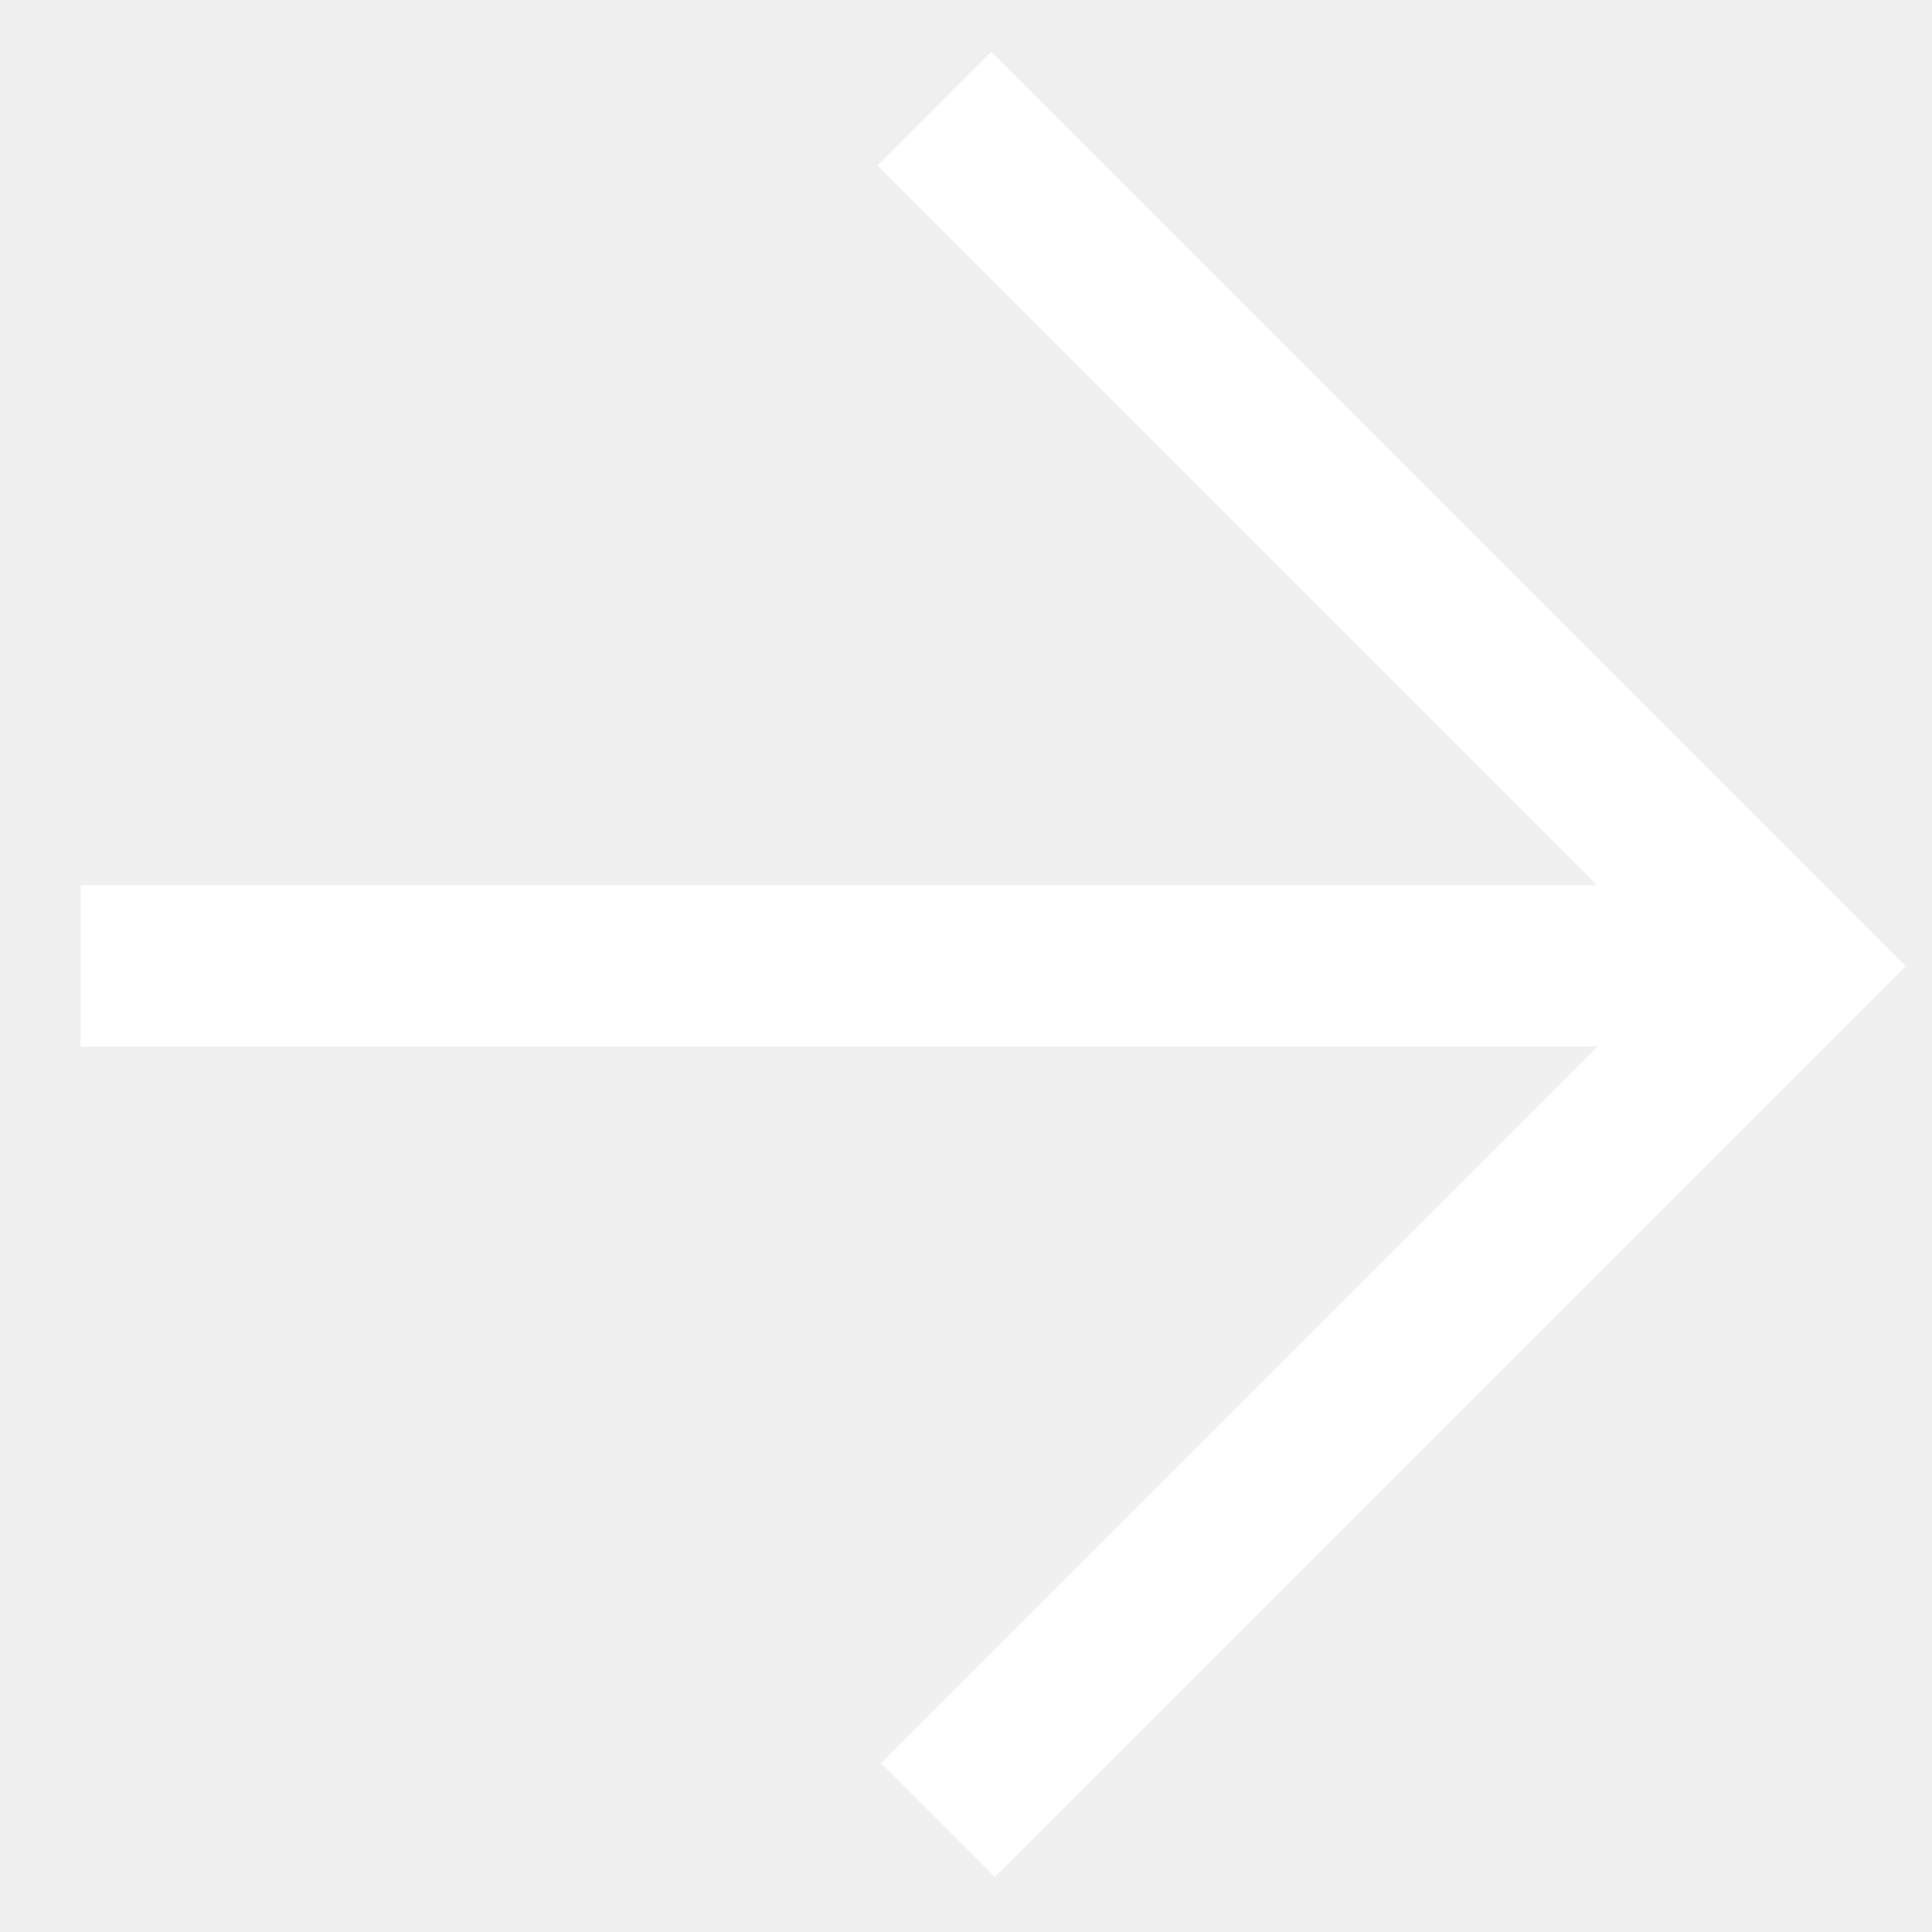
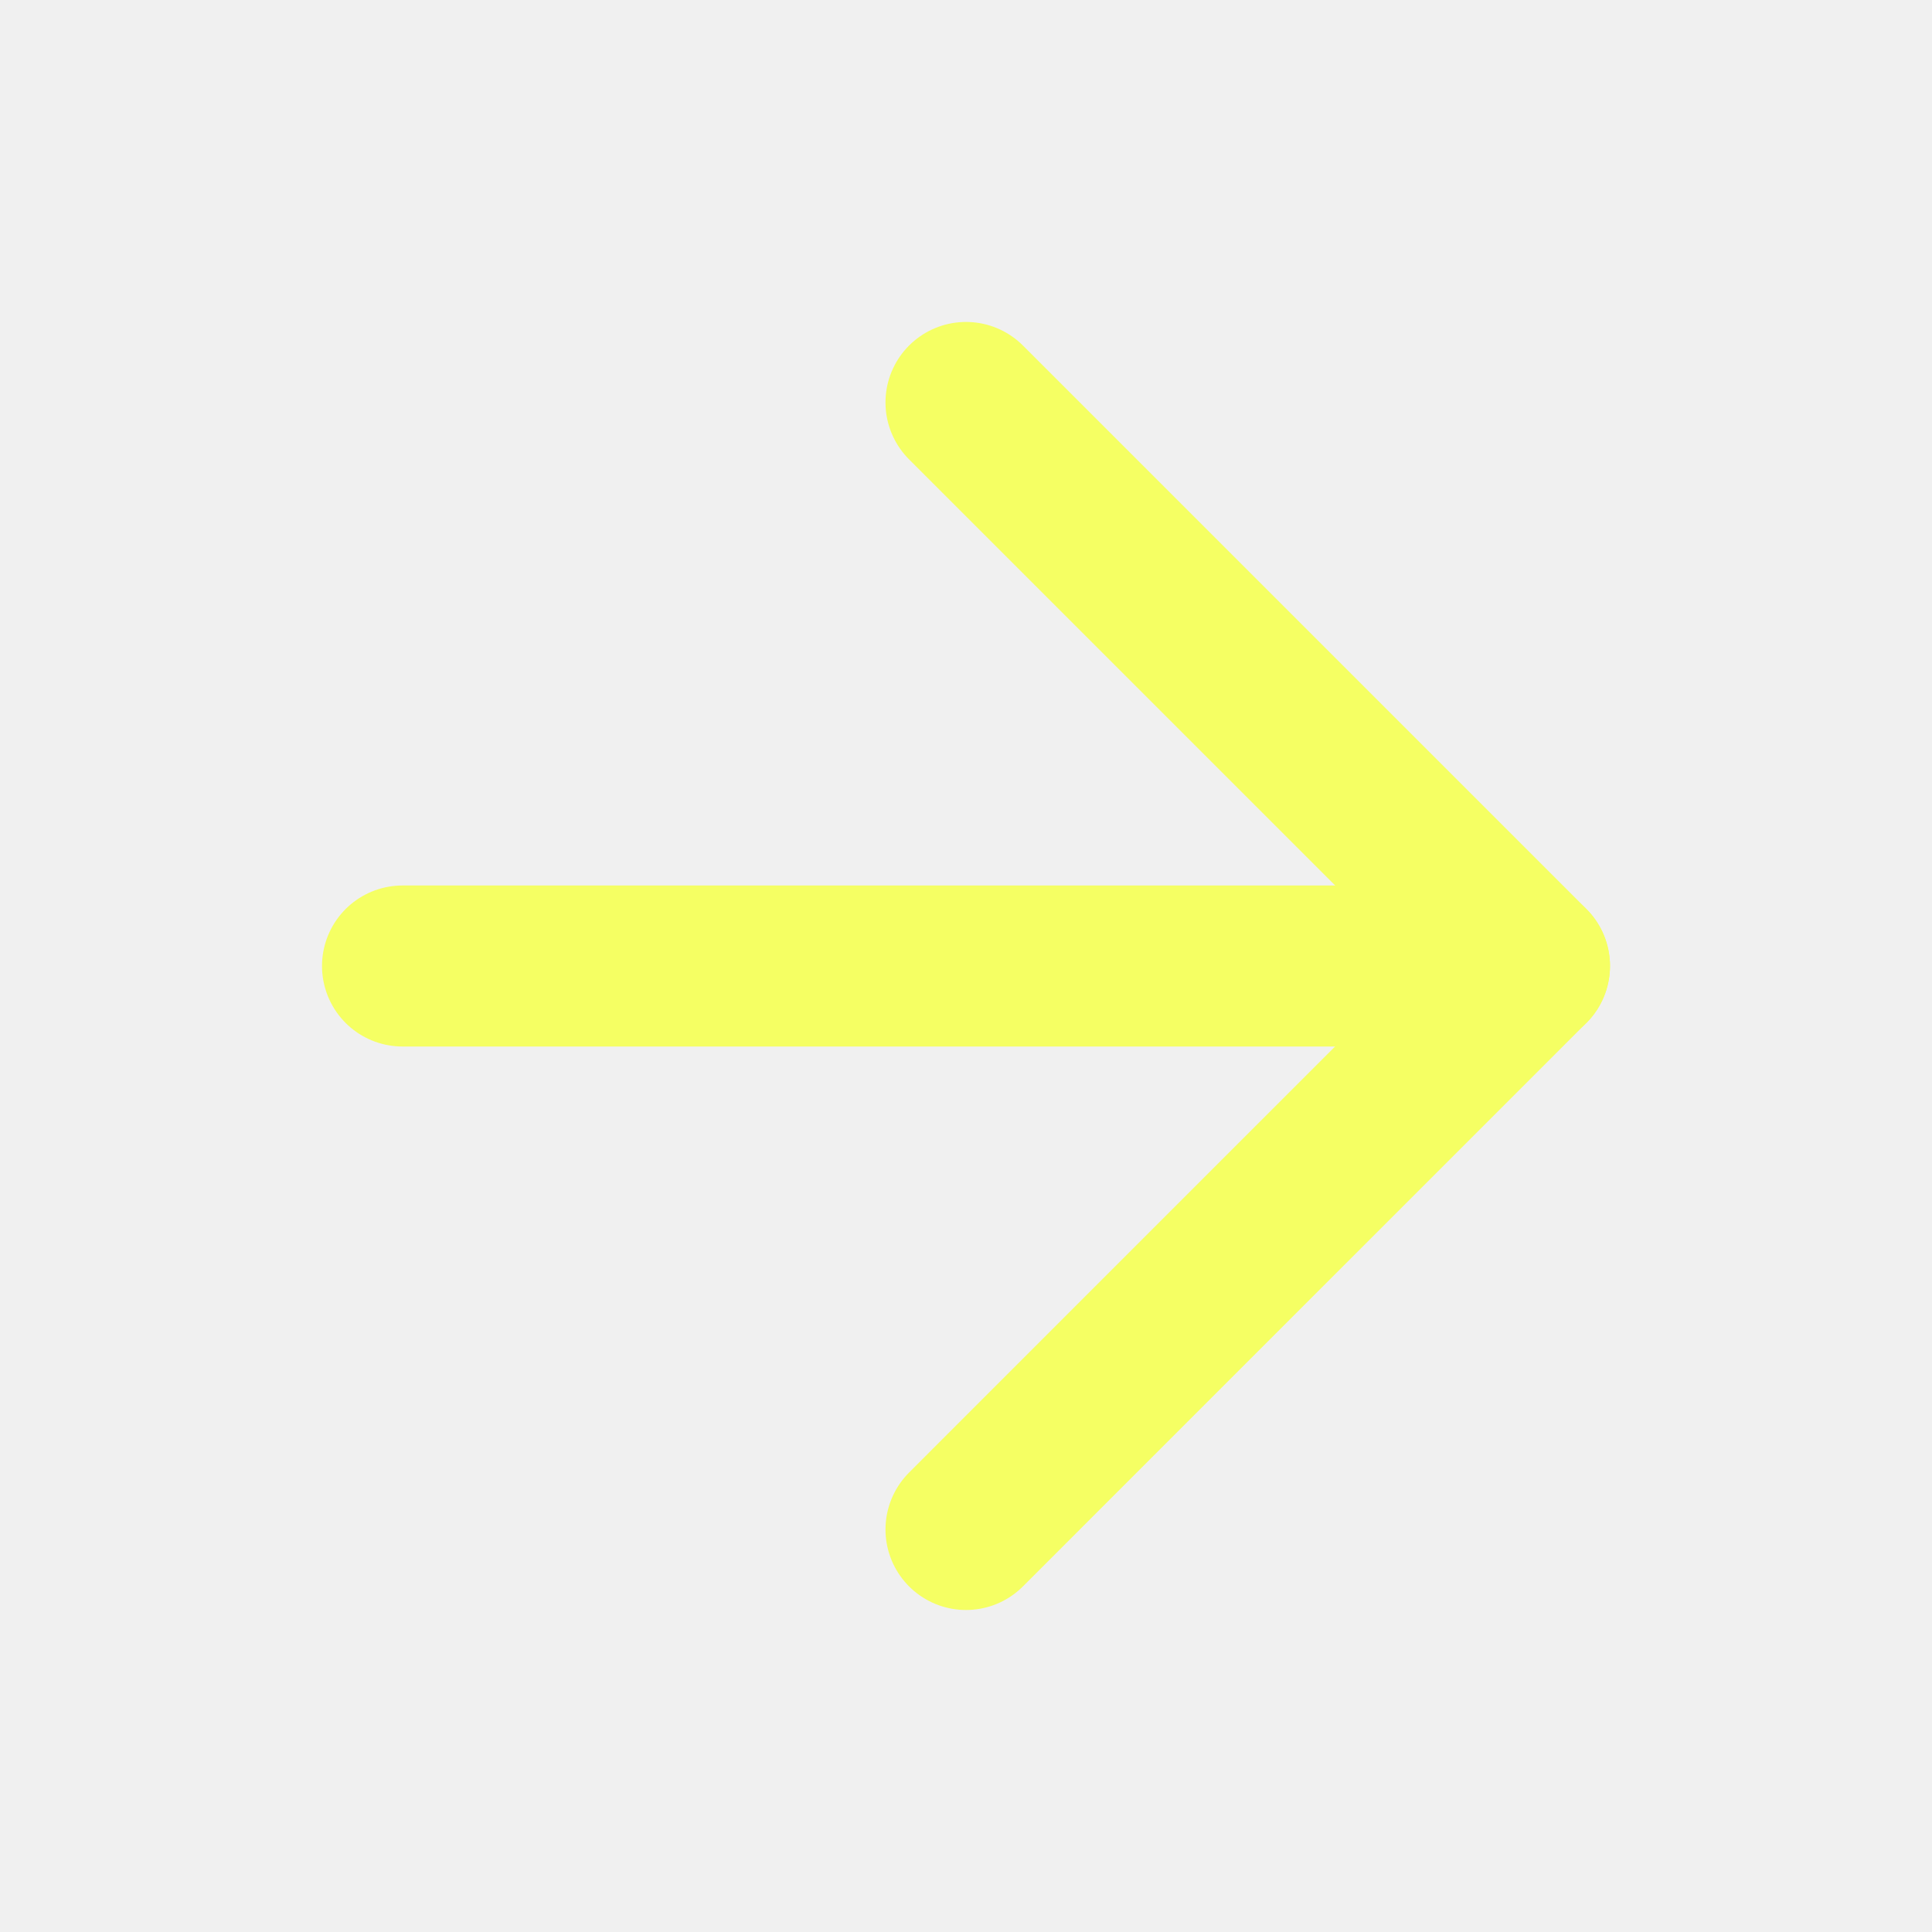
- <svg xmlns="http://www.w3.org/2000/svg" width="24" height="24" viewBox="0 0 24 24" fill="none">
-   <path fill-rule="evenodd" clip-rule="evenodd" d="M12.314 0.643L23.673 12.002L12.359 23.316L10.945 21.902L19.85 12.997L1.002 13V10.997L19.839 10.997L10.9 2.057L12.314 0.643Z" fill="white" />
+ <svg xmlns="http://www.w3.org/2000/svg" width="32" height="32" viewBox="0 0 32 32" fill="none">
+   <path d="M6.667 16H25.333" stroke="#F5FF63" stroke-width="2.667" stroke-linecap="round" stroke-linejoin="round" />
+   <path d="M16 6.666L25.333 15.999L16 25.333" stroke="#F5FF63" stroke-width="2.667" stroke-linecap="round" stroke-linejoin="round" />
</svg>
